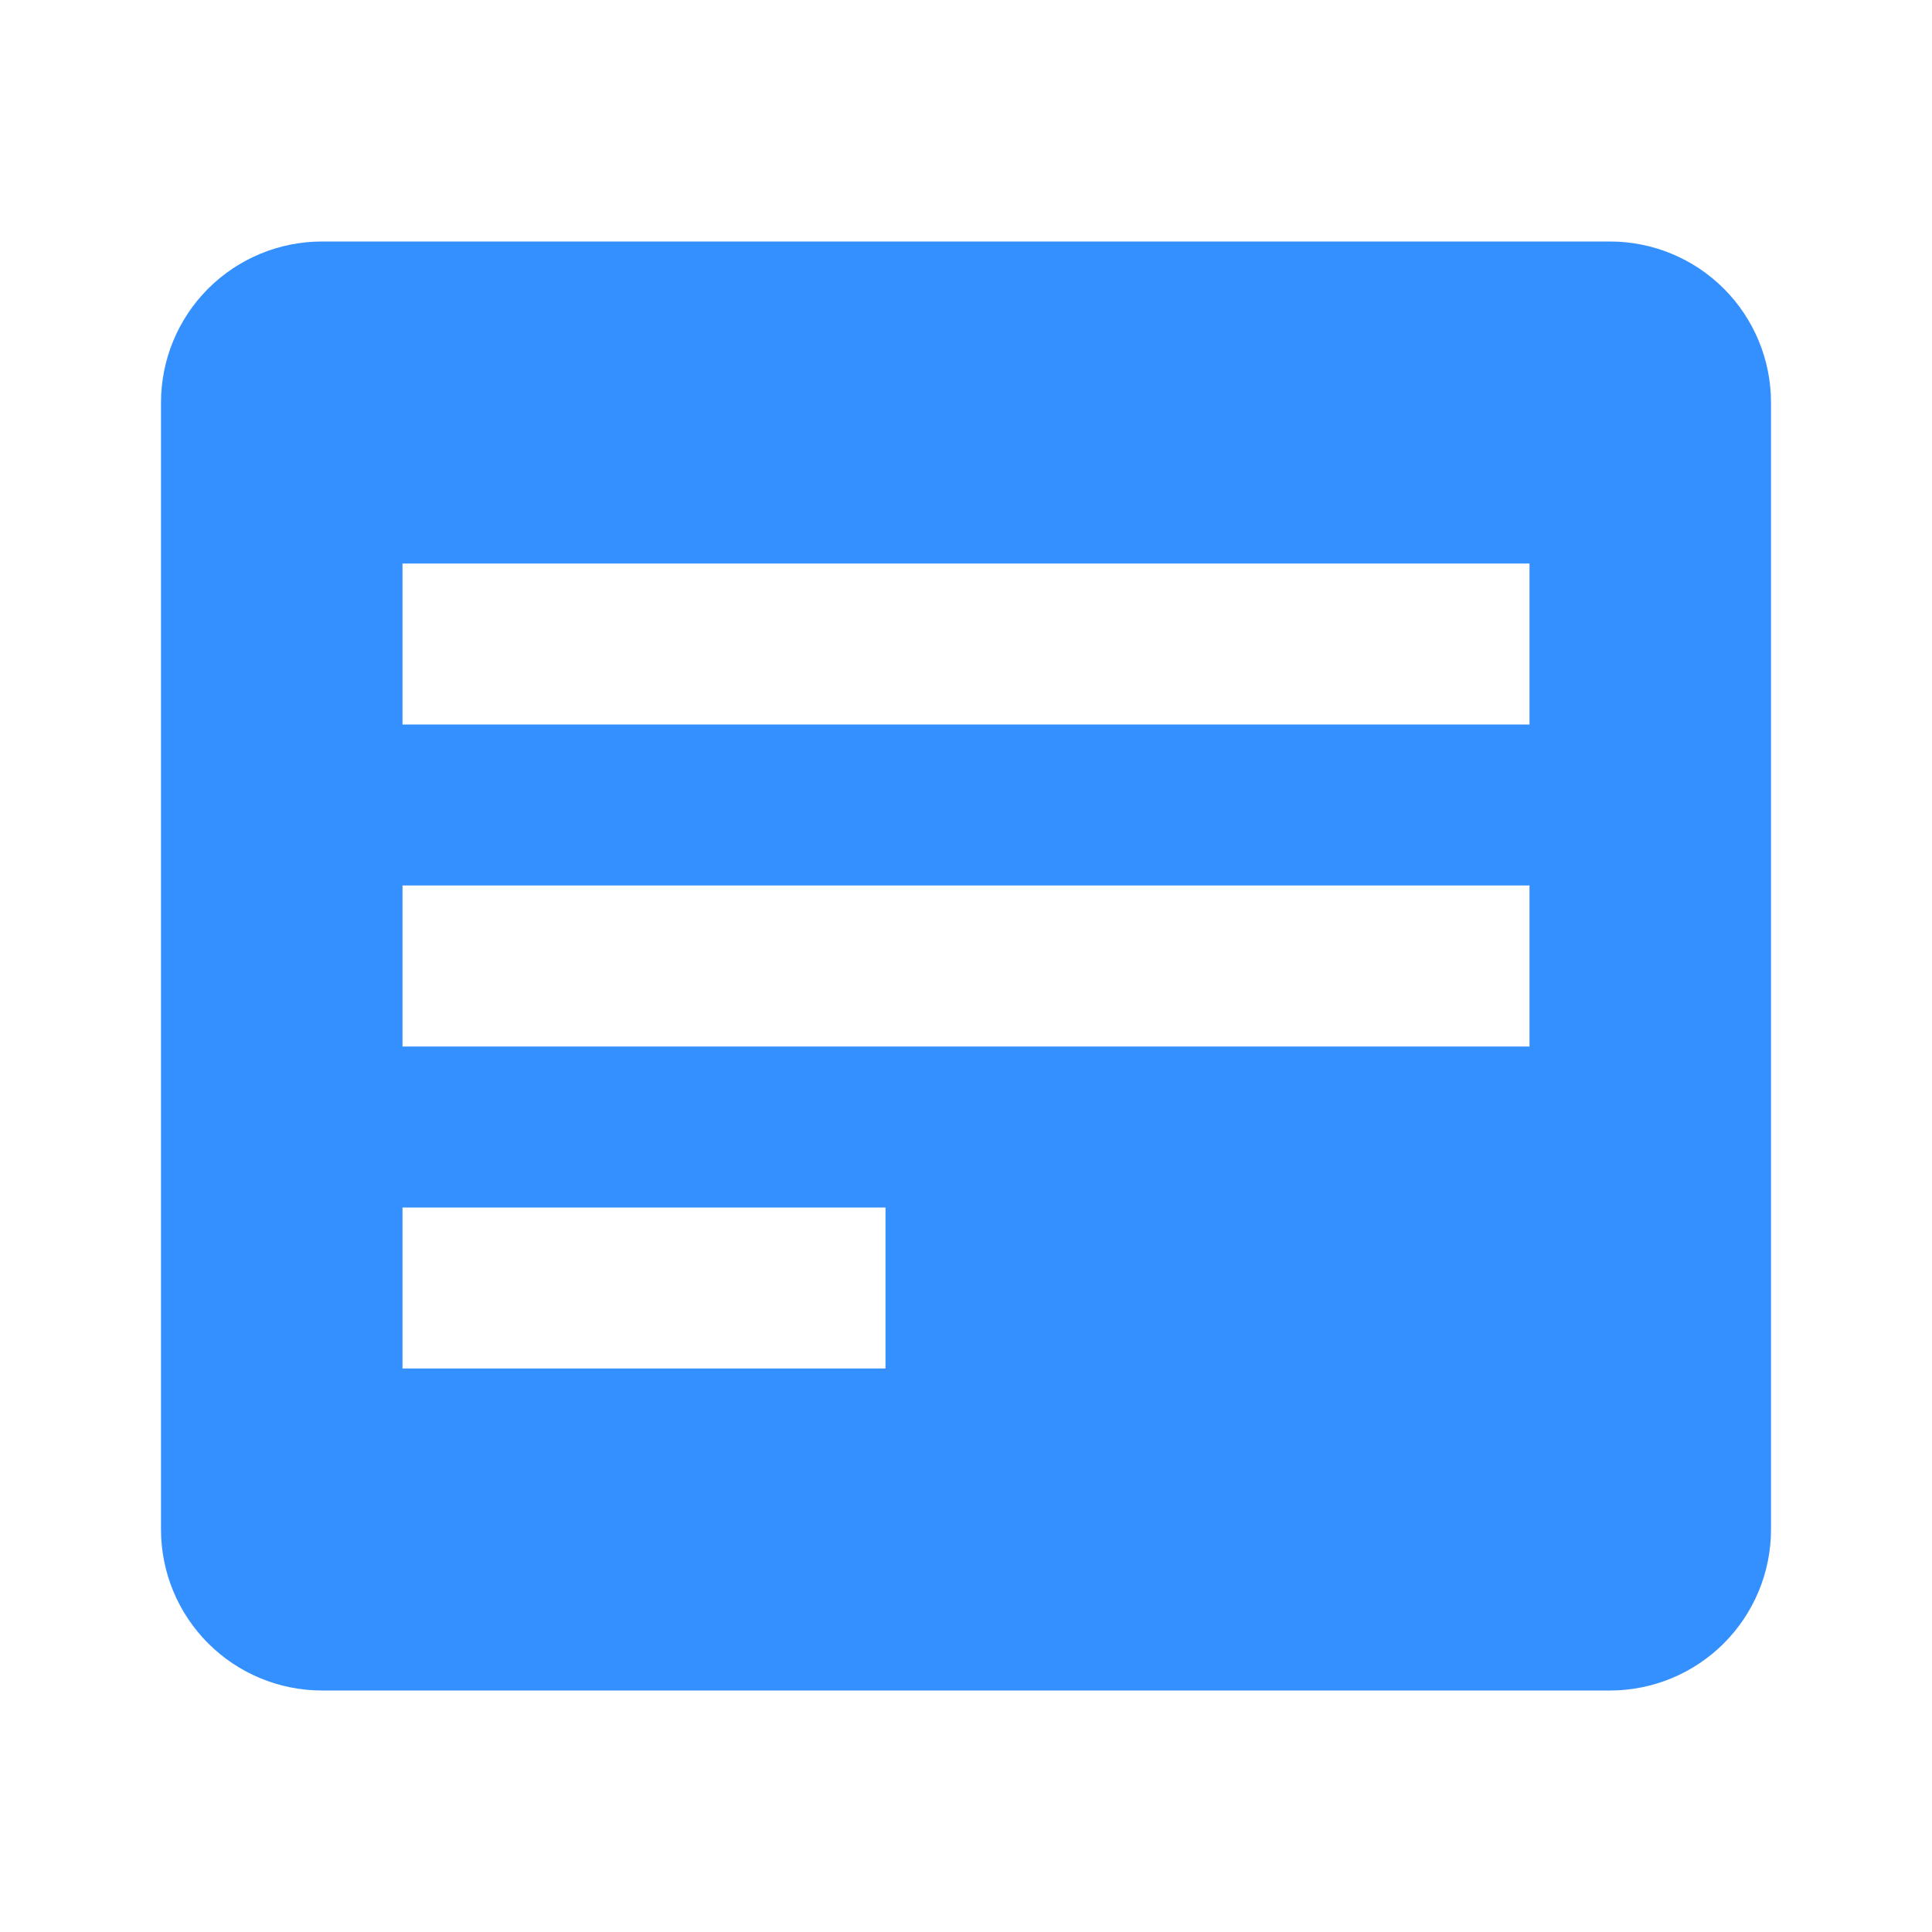
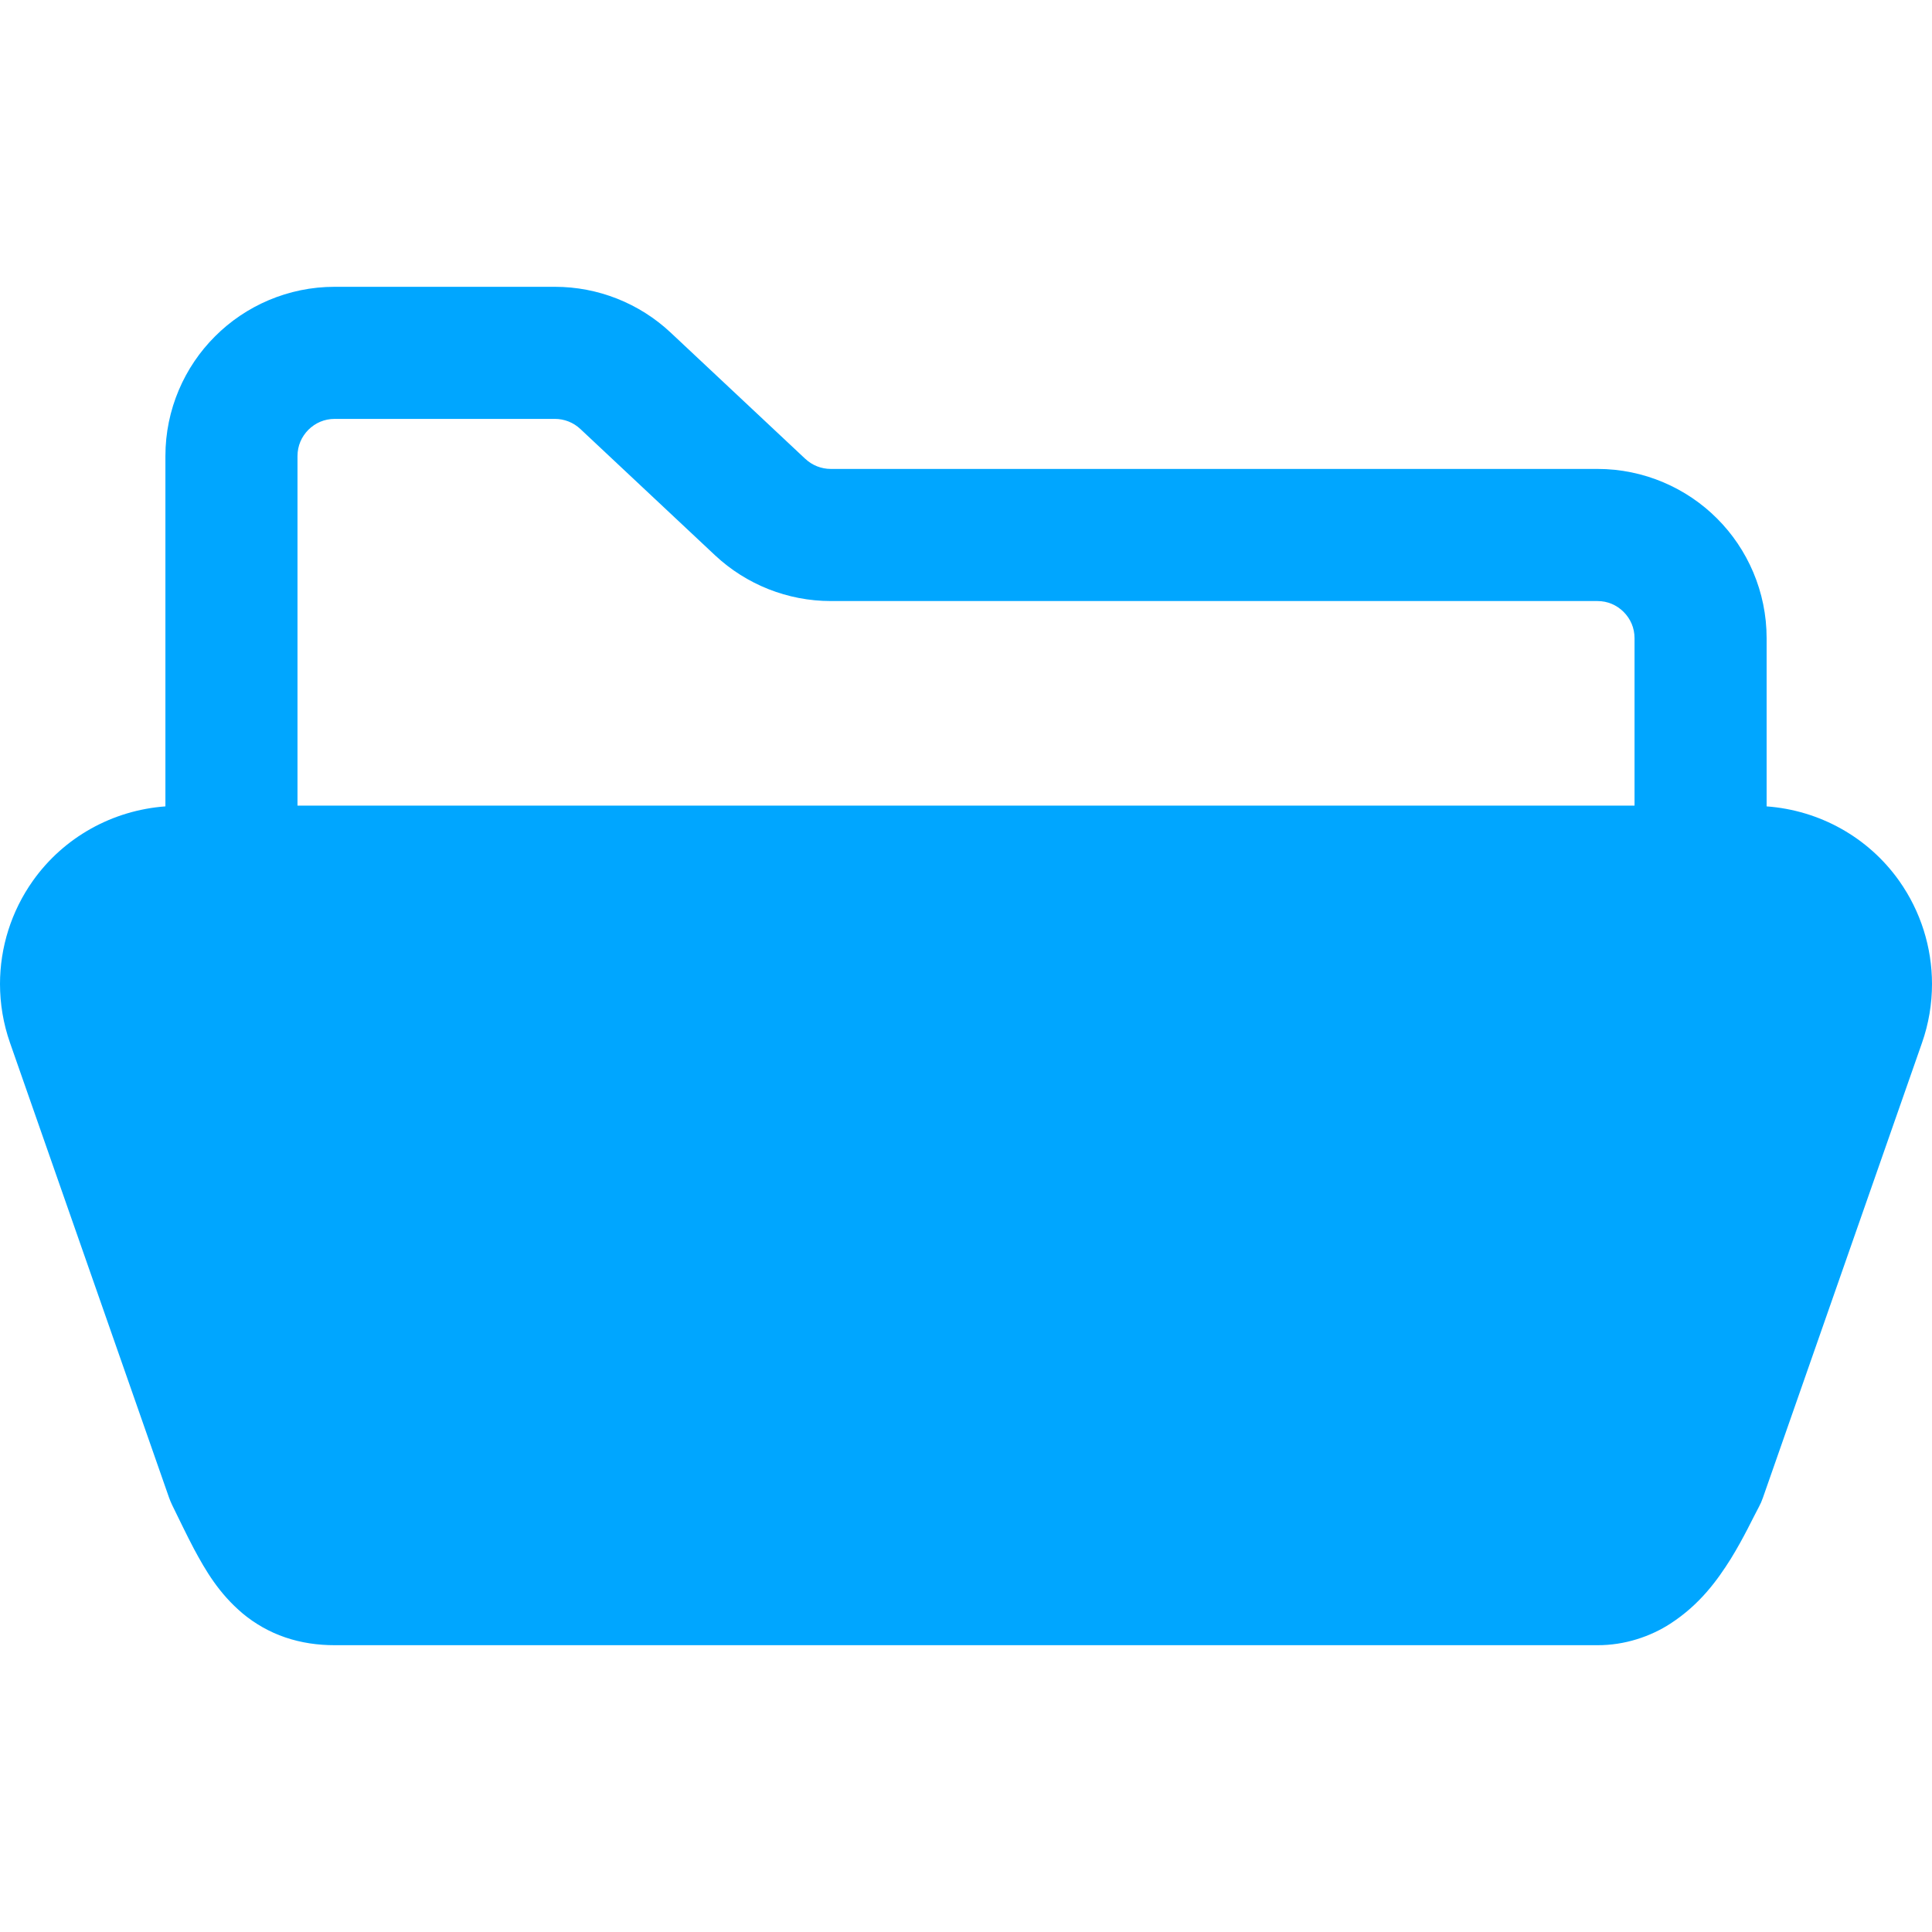
<svg xmlns="http://www.w3.org/2000/svg" width="60" height="60" viewBox="0 0 60 60" fill="none">
-   <path d="M50 7.5H10C8.674 7.5 7.402 8.027 6.464 8.964C5.527 9.902 5 11.174 5 12.5V47.5C5 48.826 5.527 50.098 6.464 51.035C7.402 51.973 8.674 52.5 10 52.5H50C51.326 52.5 52.598 51.973 53.535 51.035C54.473 50.098 55 48.826 55 47.5V12.5C55 11.174 54.473 9.902 53.535 8.964C52.598 8.027 51.326 7.5 50 7.5ZM27.5 42.5H12.5V37.5H27.5V42.5ZM47.5 32.5H12.5V27.5H47.5V32.5ZM47.5 22.5H12.5V17.5H47.5V22.5Z" fill="#3590FF" />
+   <path d="M58.978 27.352C58.018 25.999 56.505 25.163 54.864 25.043V19.82C54.865 18.375 54.272 17.047 53.324 16.102C52.379 15.155 51.052 14.562 49.607 14.563H25.801C25.508 14.563 25.225 14.452 25.009 14.249L25.011 14.252L20.828 10.329C19.853 9.415 18.567 8.907 17.232 8.907H10.394C8.949 8.906 7.621 9.499 6.677 10.447C5.729 11.391 5.136 12.719 5.137 14.164V25.043C3.496 25.163 1.983 25.999 1.022 27.353C0.349 28.302 0 29.425 0 30.559C0 31.173 0.103 31.793 0.312 32.389L5.251 46.513C5.28 46.593 5.31 46.665 5.347 46.742C5.574 47.201 5.786 47.652 6.024 48.102C6.383 48.77 6.795 49.483 7.54 50.111C7.91 50.419 8.365 50.684 8.859 50.851C9.354 51.02 9.876 51.094 10.394 51.093H49.607C50.462 51.098 51.268 50.818 51.874 50.424C52.794 49.828 53.338 49.069 53.753 48.408C54.161 47.746 54.444 47.13 54.621 46.804C54.678 46.697 54.709 46.627 54.749 46.513L59.689 32.388C59.898 31.793 60 31.173 60 30.559C60 29.425 59.651 28.302 58.978 27.352ZM50.762 25.019H9.239V14.164C9.24 13.839 9.365 13.563 9.577 13.347C9.793 13.135 10.069 13.01 10.394 13.009H17.232C17.526 13.009 17.807 13.12 18.023 13.322L22.205 17.244L22.207 17.246C23.179 18.155 24.464 18.666 25.801 18.666H49.607C49.932 18.666 50.208 18.791 50.424 19.004C50.636 19.219 50.761 19.495 50.762 19.82V25.019H50.762Z" fill="#00A6FF" />
</svg>
